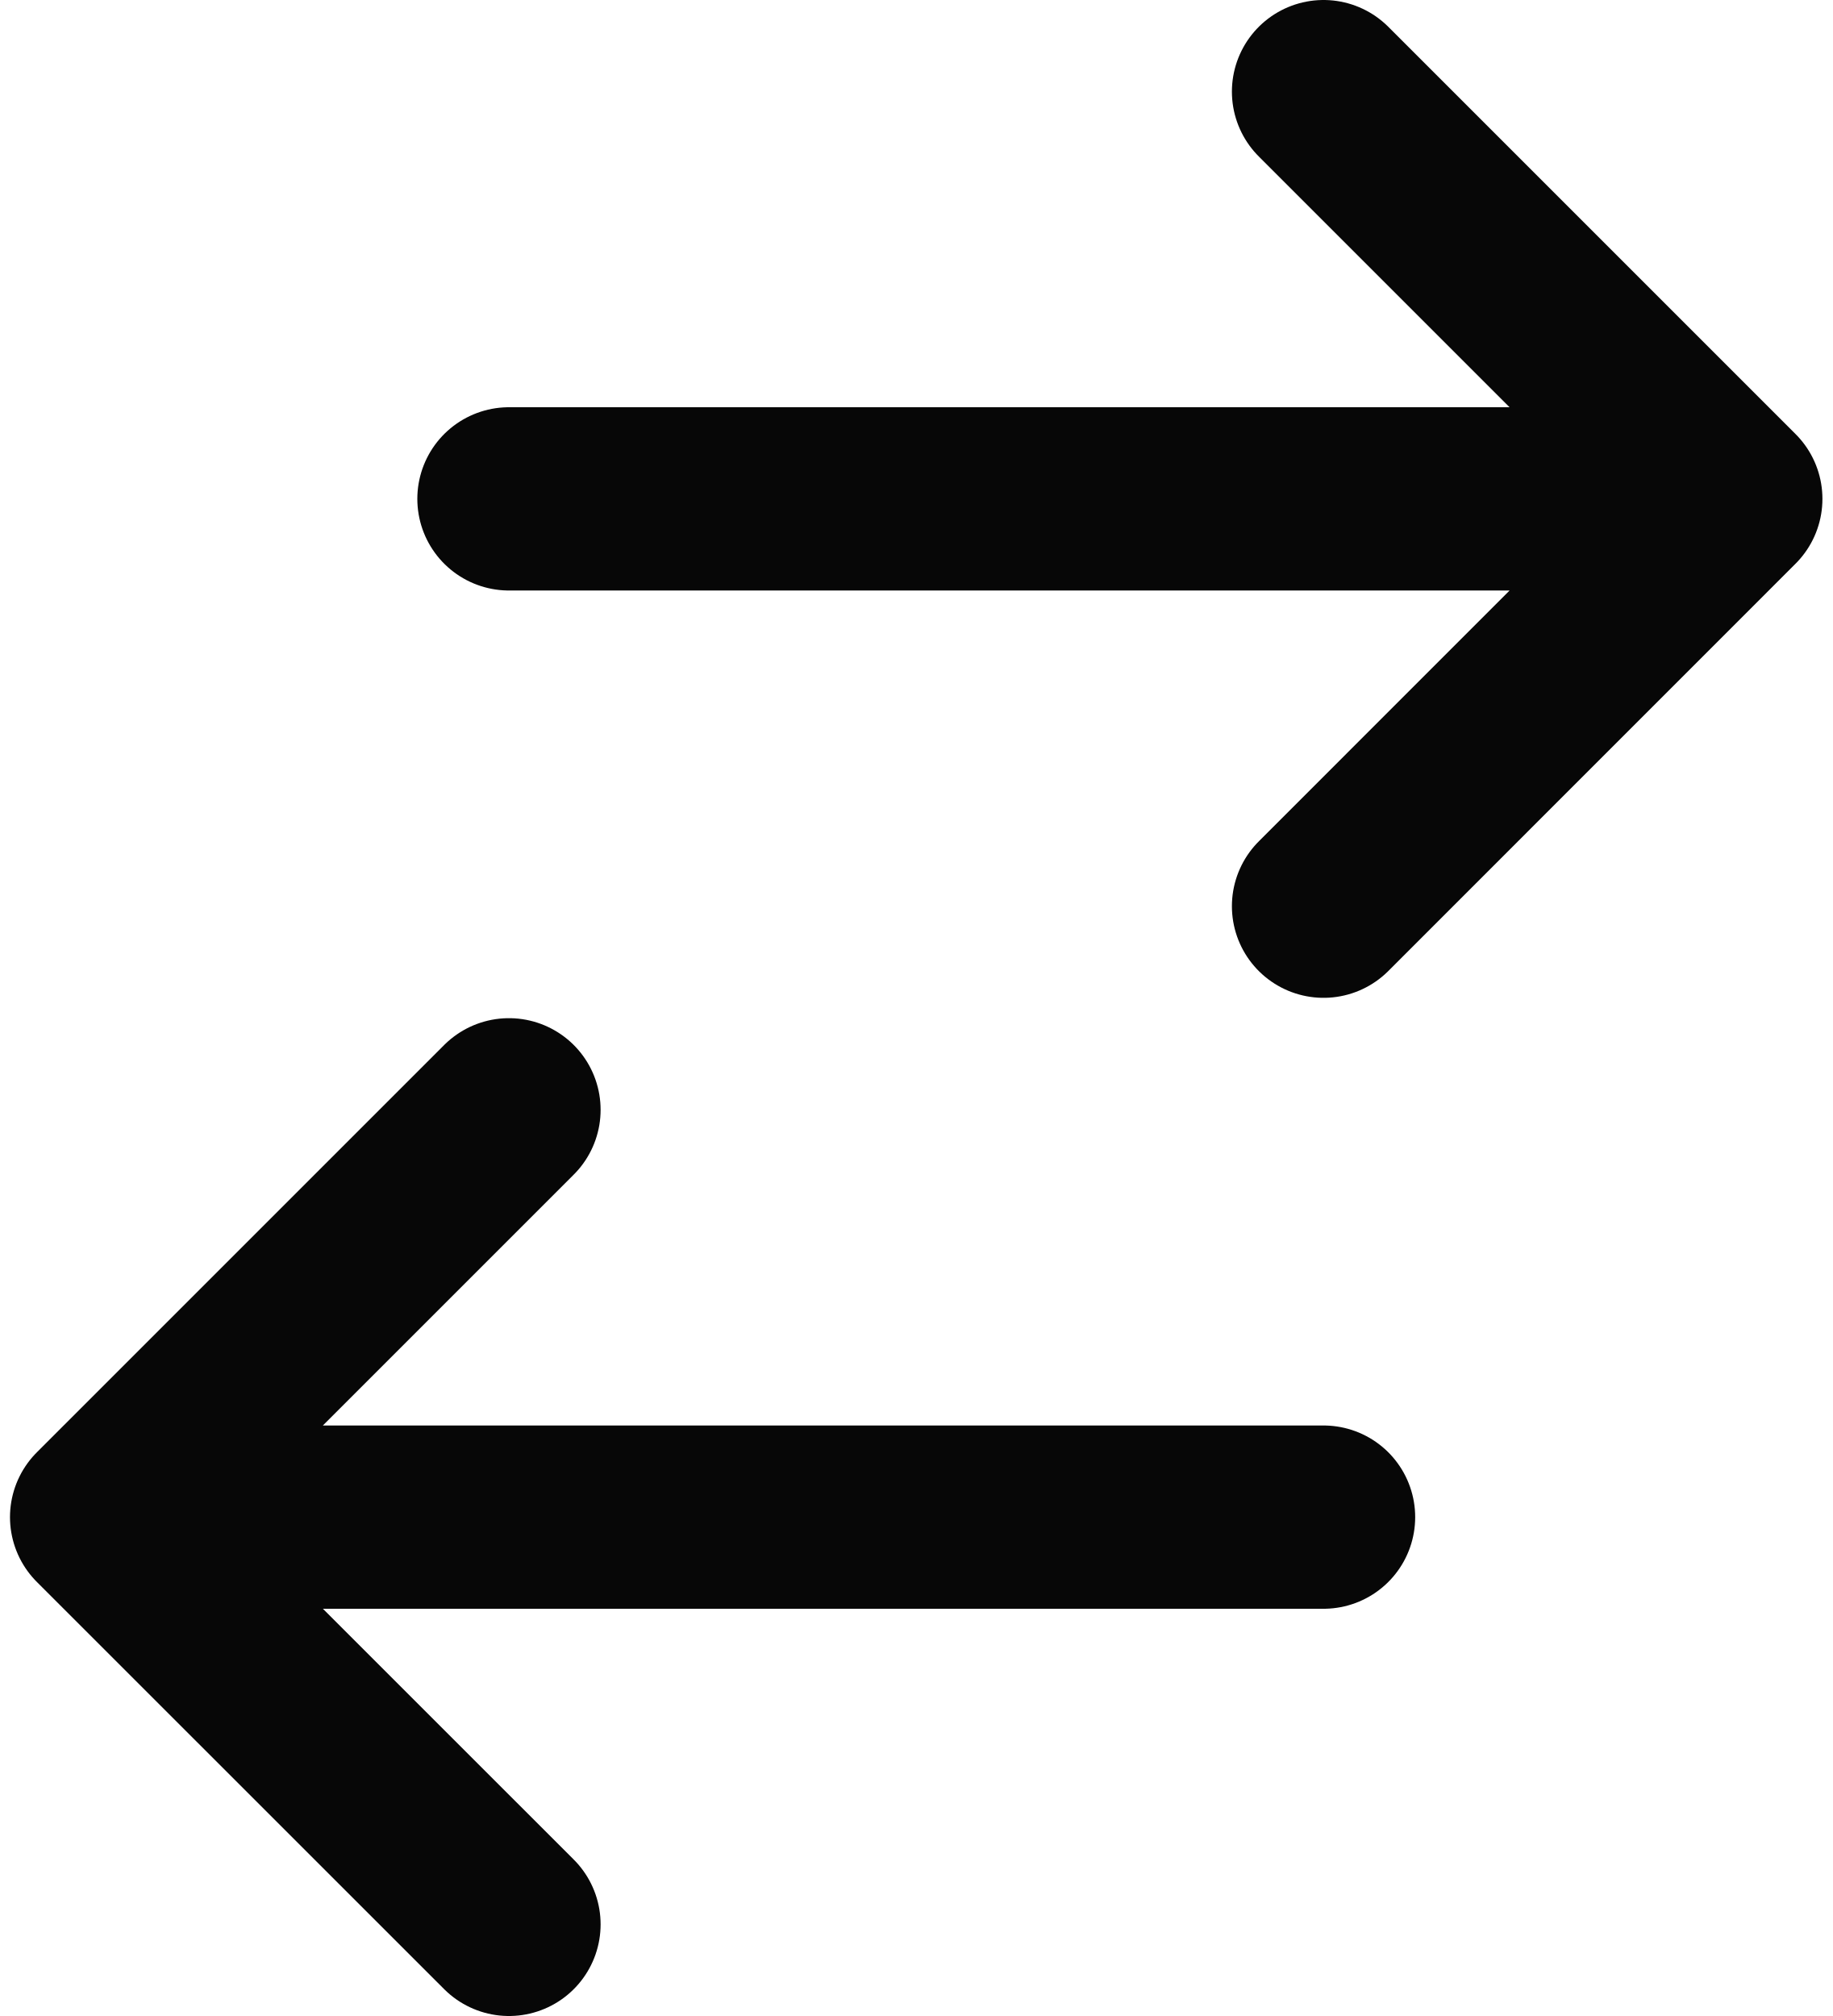
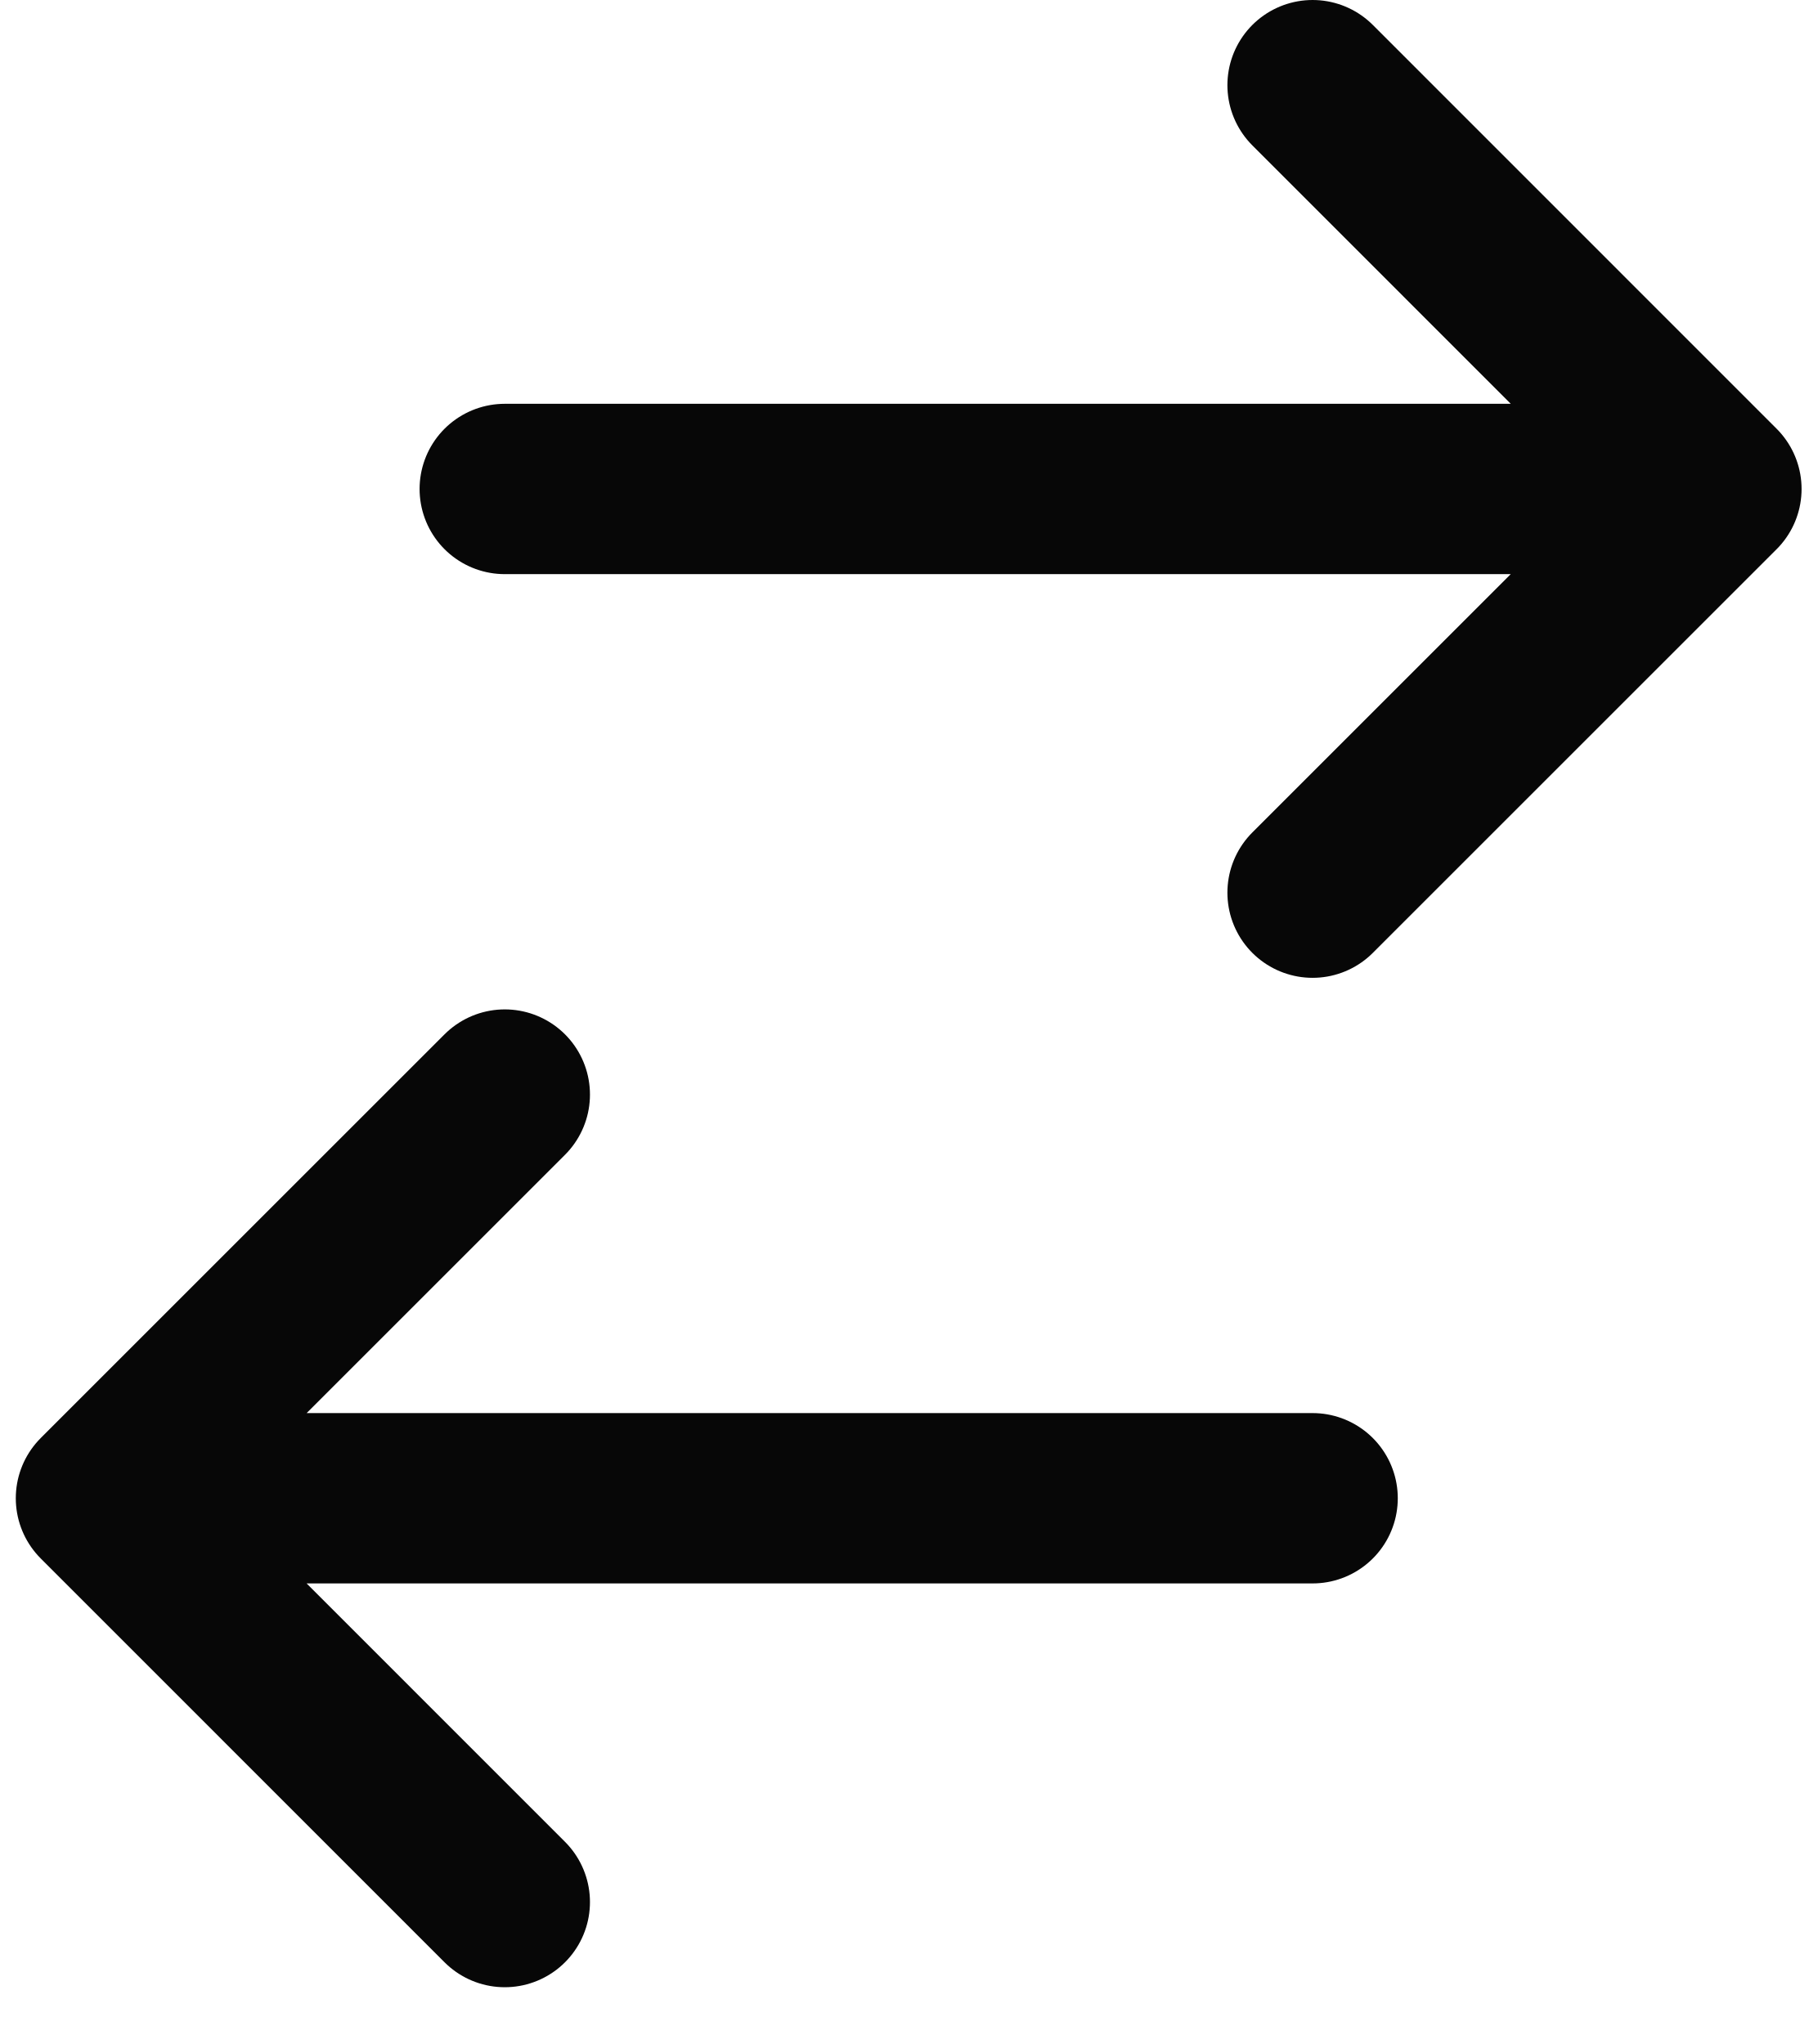
- <svg xmlns="http://www.w3.org/2000/svg" width="20" height="22" viewBox="0 0 20 22" fill="none">
-   <path d="M5.554 5.444H18.887M18.887 5.444L14.443 1M18.887 5.444L14.443 9.889M14.443 16.556H1.109M1.109 16.556L5.554 21M1.109 16.556L5.554 12.111" stroke="#070707" stroke-width="2" stroke-linecap="round" stroke-linejoin="round" />
+ <svg xmlns="http://www.w3.org/2000/svg" width="16" height="18" viewBox="0 0 16 18" fill="none">
+   <path d="M4.444 4.306H15.111M15.111 4.306L11.556 0.75M15.111 4.306L11.556 7.861M11.556 13.194H0.889M0.889 13.194L4.444 16.75M0.889 13.194L4.444 9.639" stroke="#070707" stroke-width="1.5" stroke-linecap="round" stroke-linejoin="round" />
</svg>
